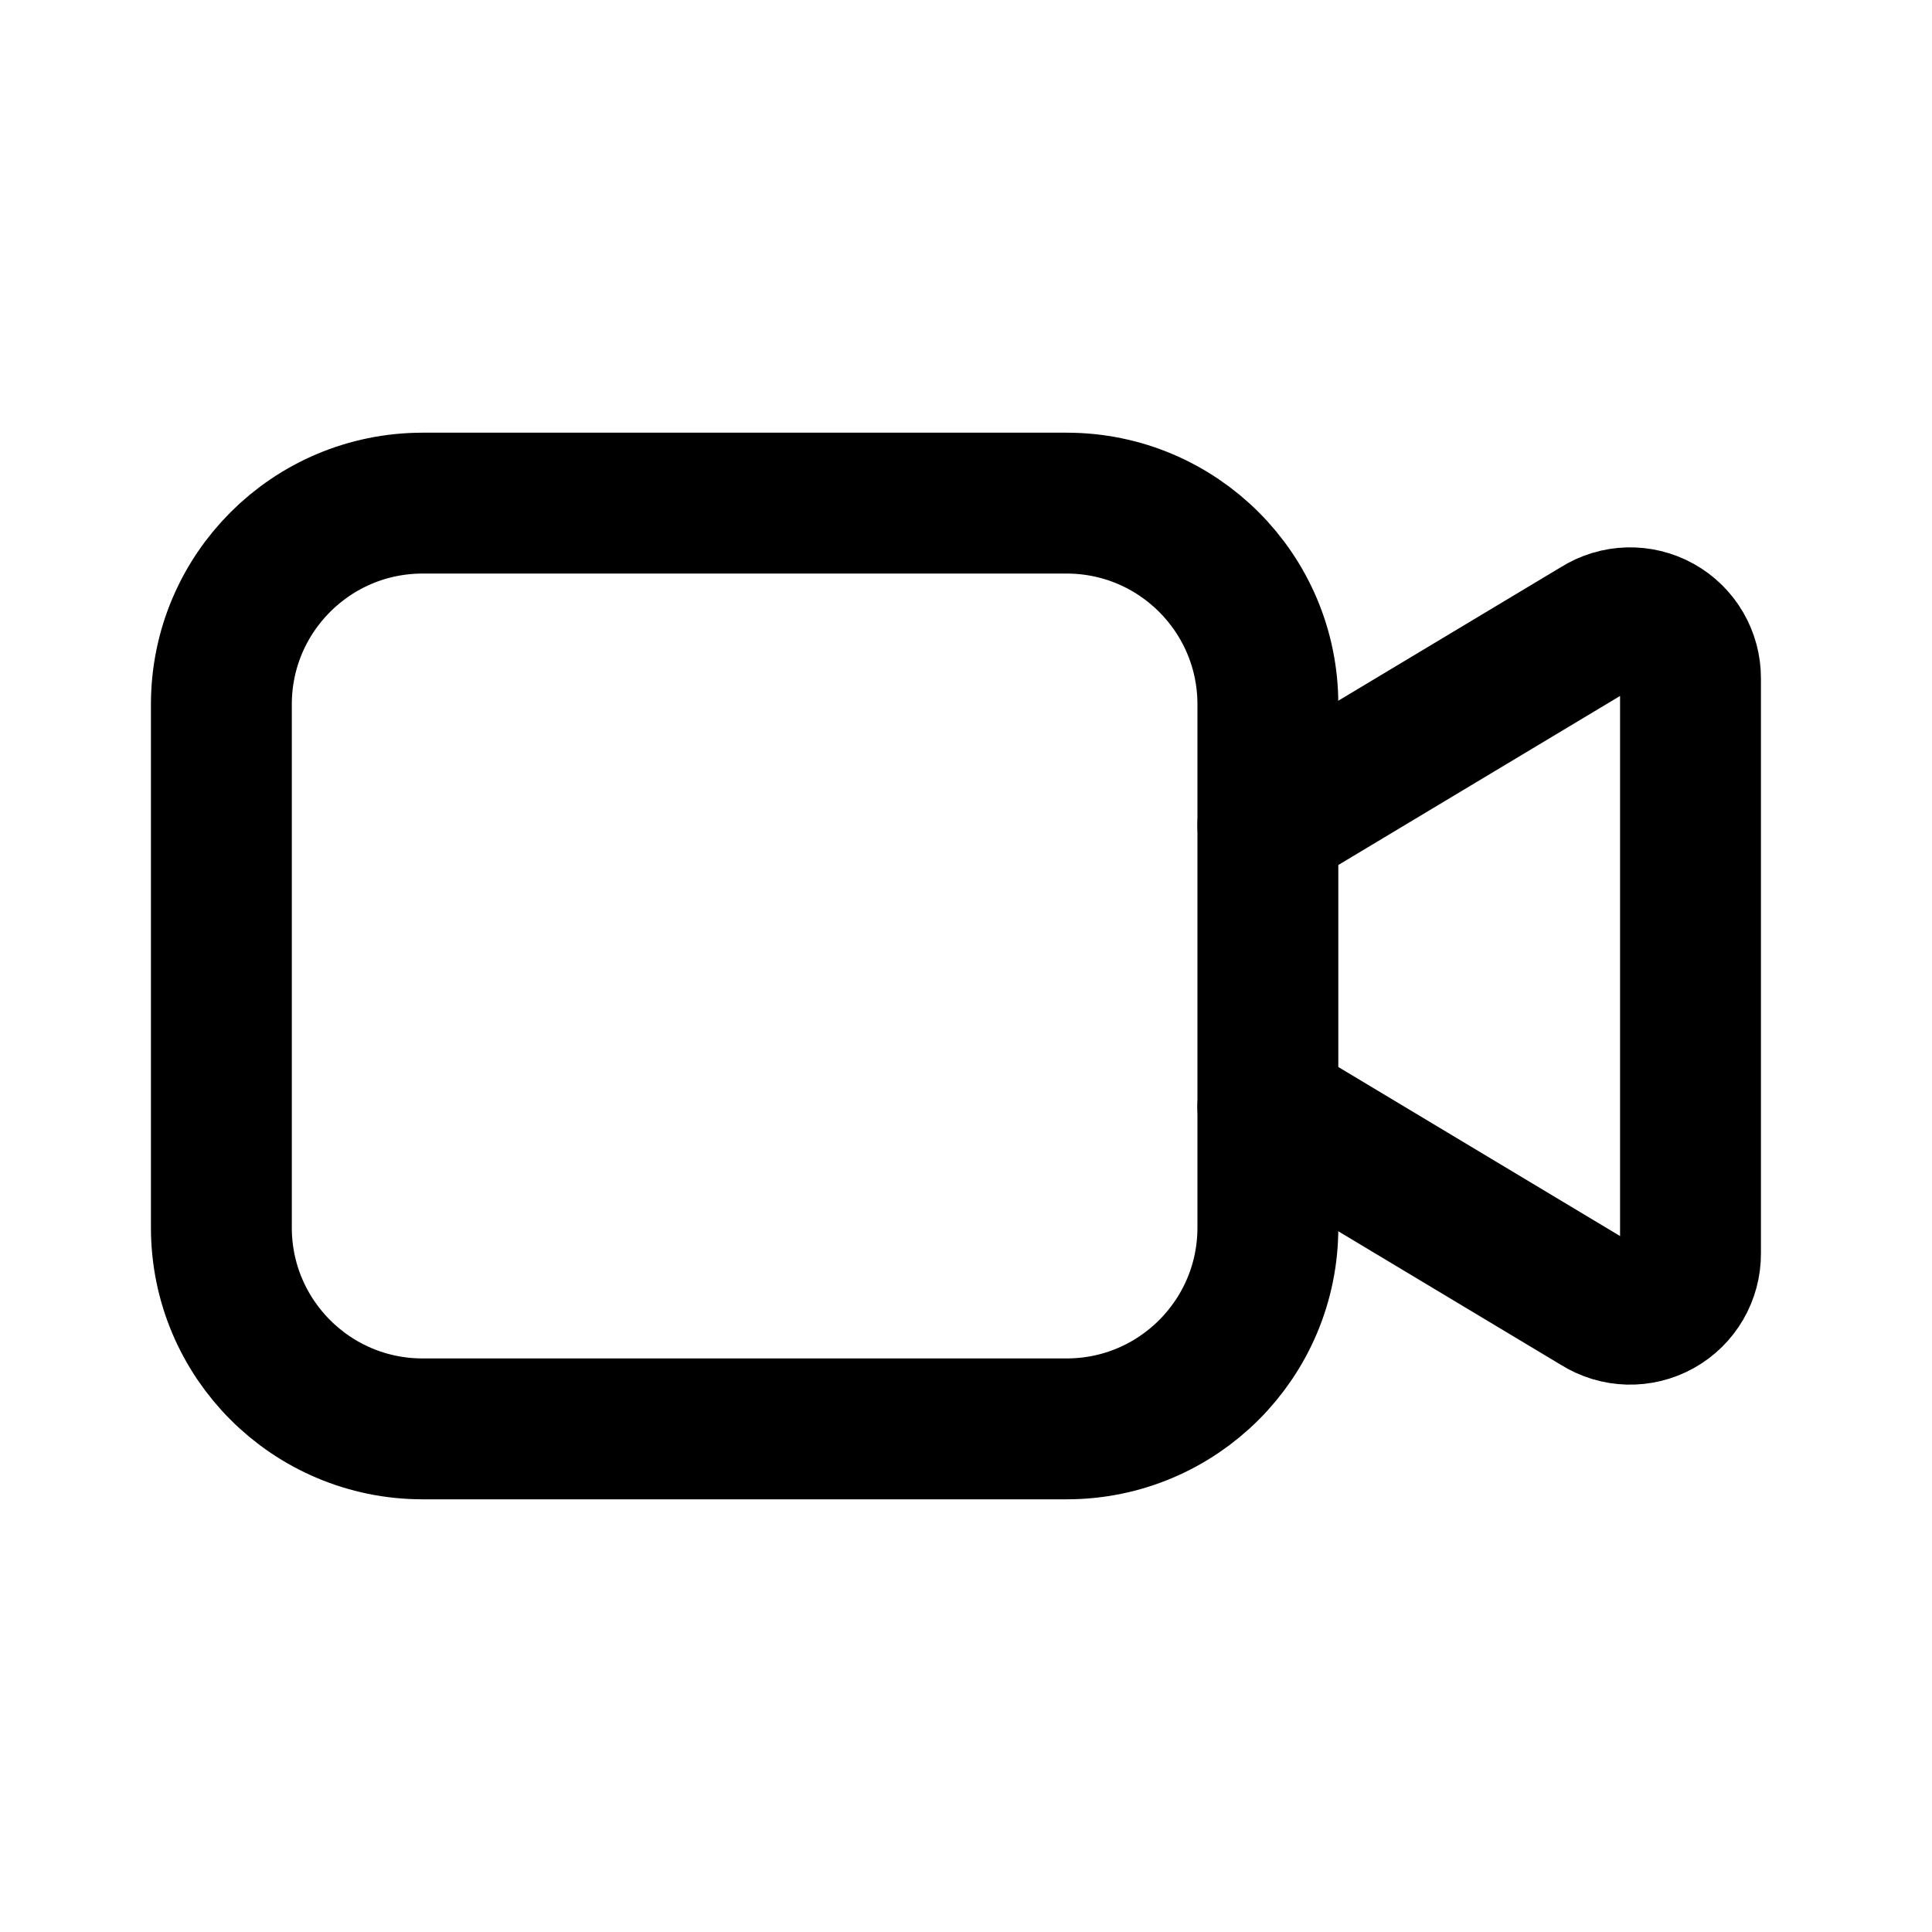
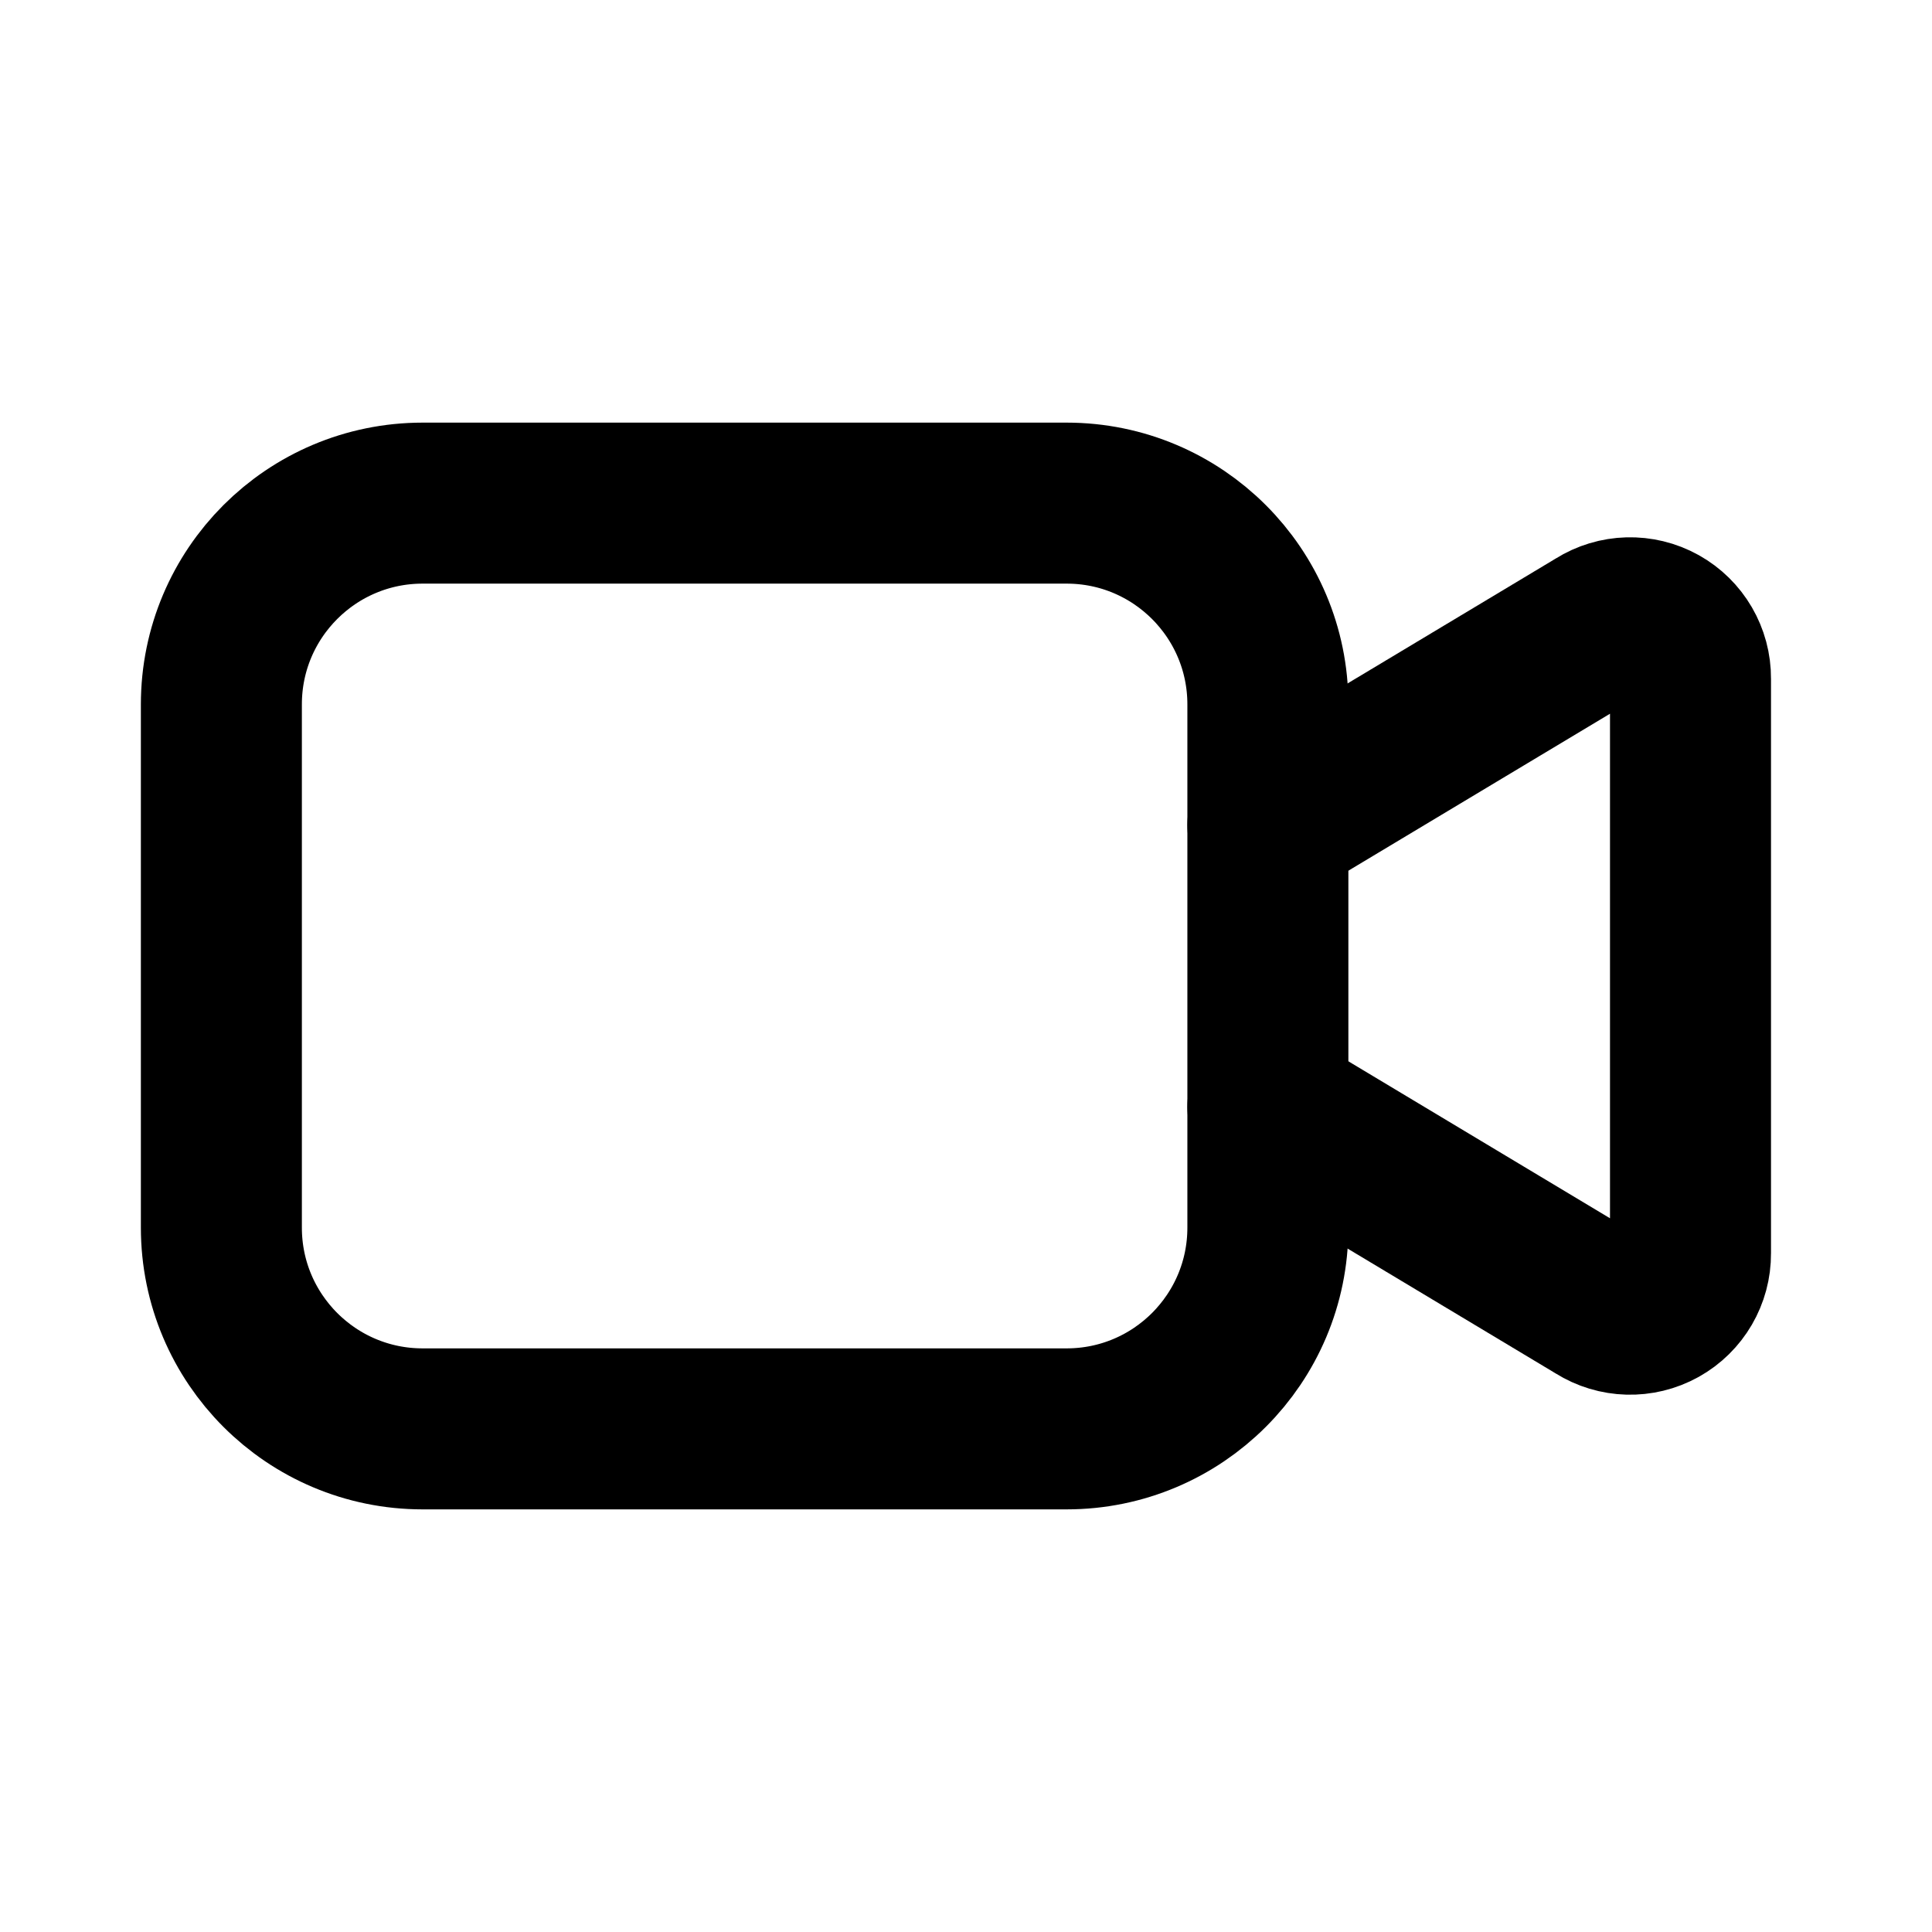
- <svg xmlns="http://www.w3.org/2000/svg" width="16" height="16" viewBox="0 0 24 24" fill="none" stroke="currentColor" stroke-width="1.75" stroke-linecap="round" stroke-linejoin="round">
+ <svg xmlns="http://www.w3.org/2000/svg" width="16" height="16" viewBox="0 0 24 24" fill="none" stroke="currentColor" stroke-width="2" stroke-linecap="round" stroke-linejoin="round">
  <rect x="2.75" y="6.25" width="13" height="11.5" rx="2.5" />
  <path d="m15.75 10.25 4.1-2.46a.75.75 0 0 1 1.15.64v7.14a.75.75 0 0 1-1.15.64l-4.1-2.46" />
</svg>
